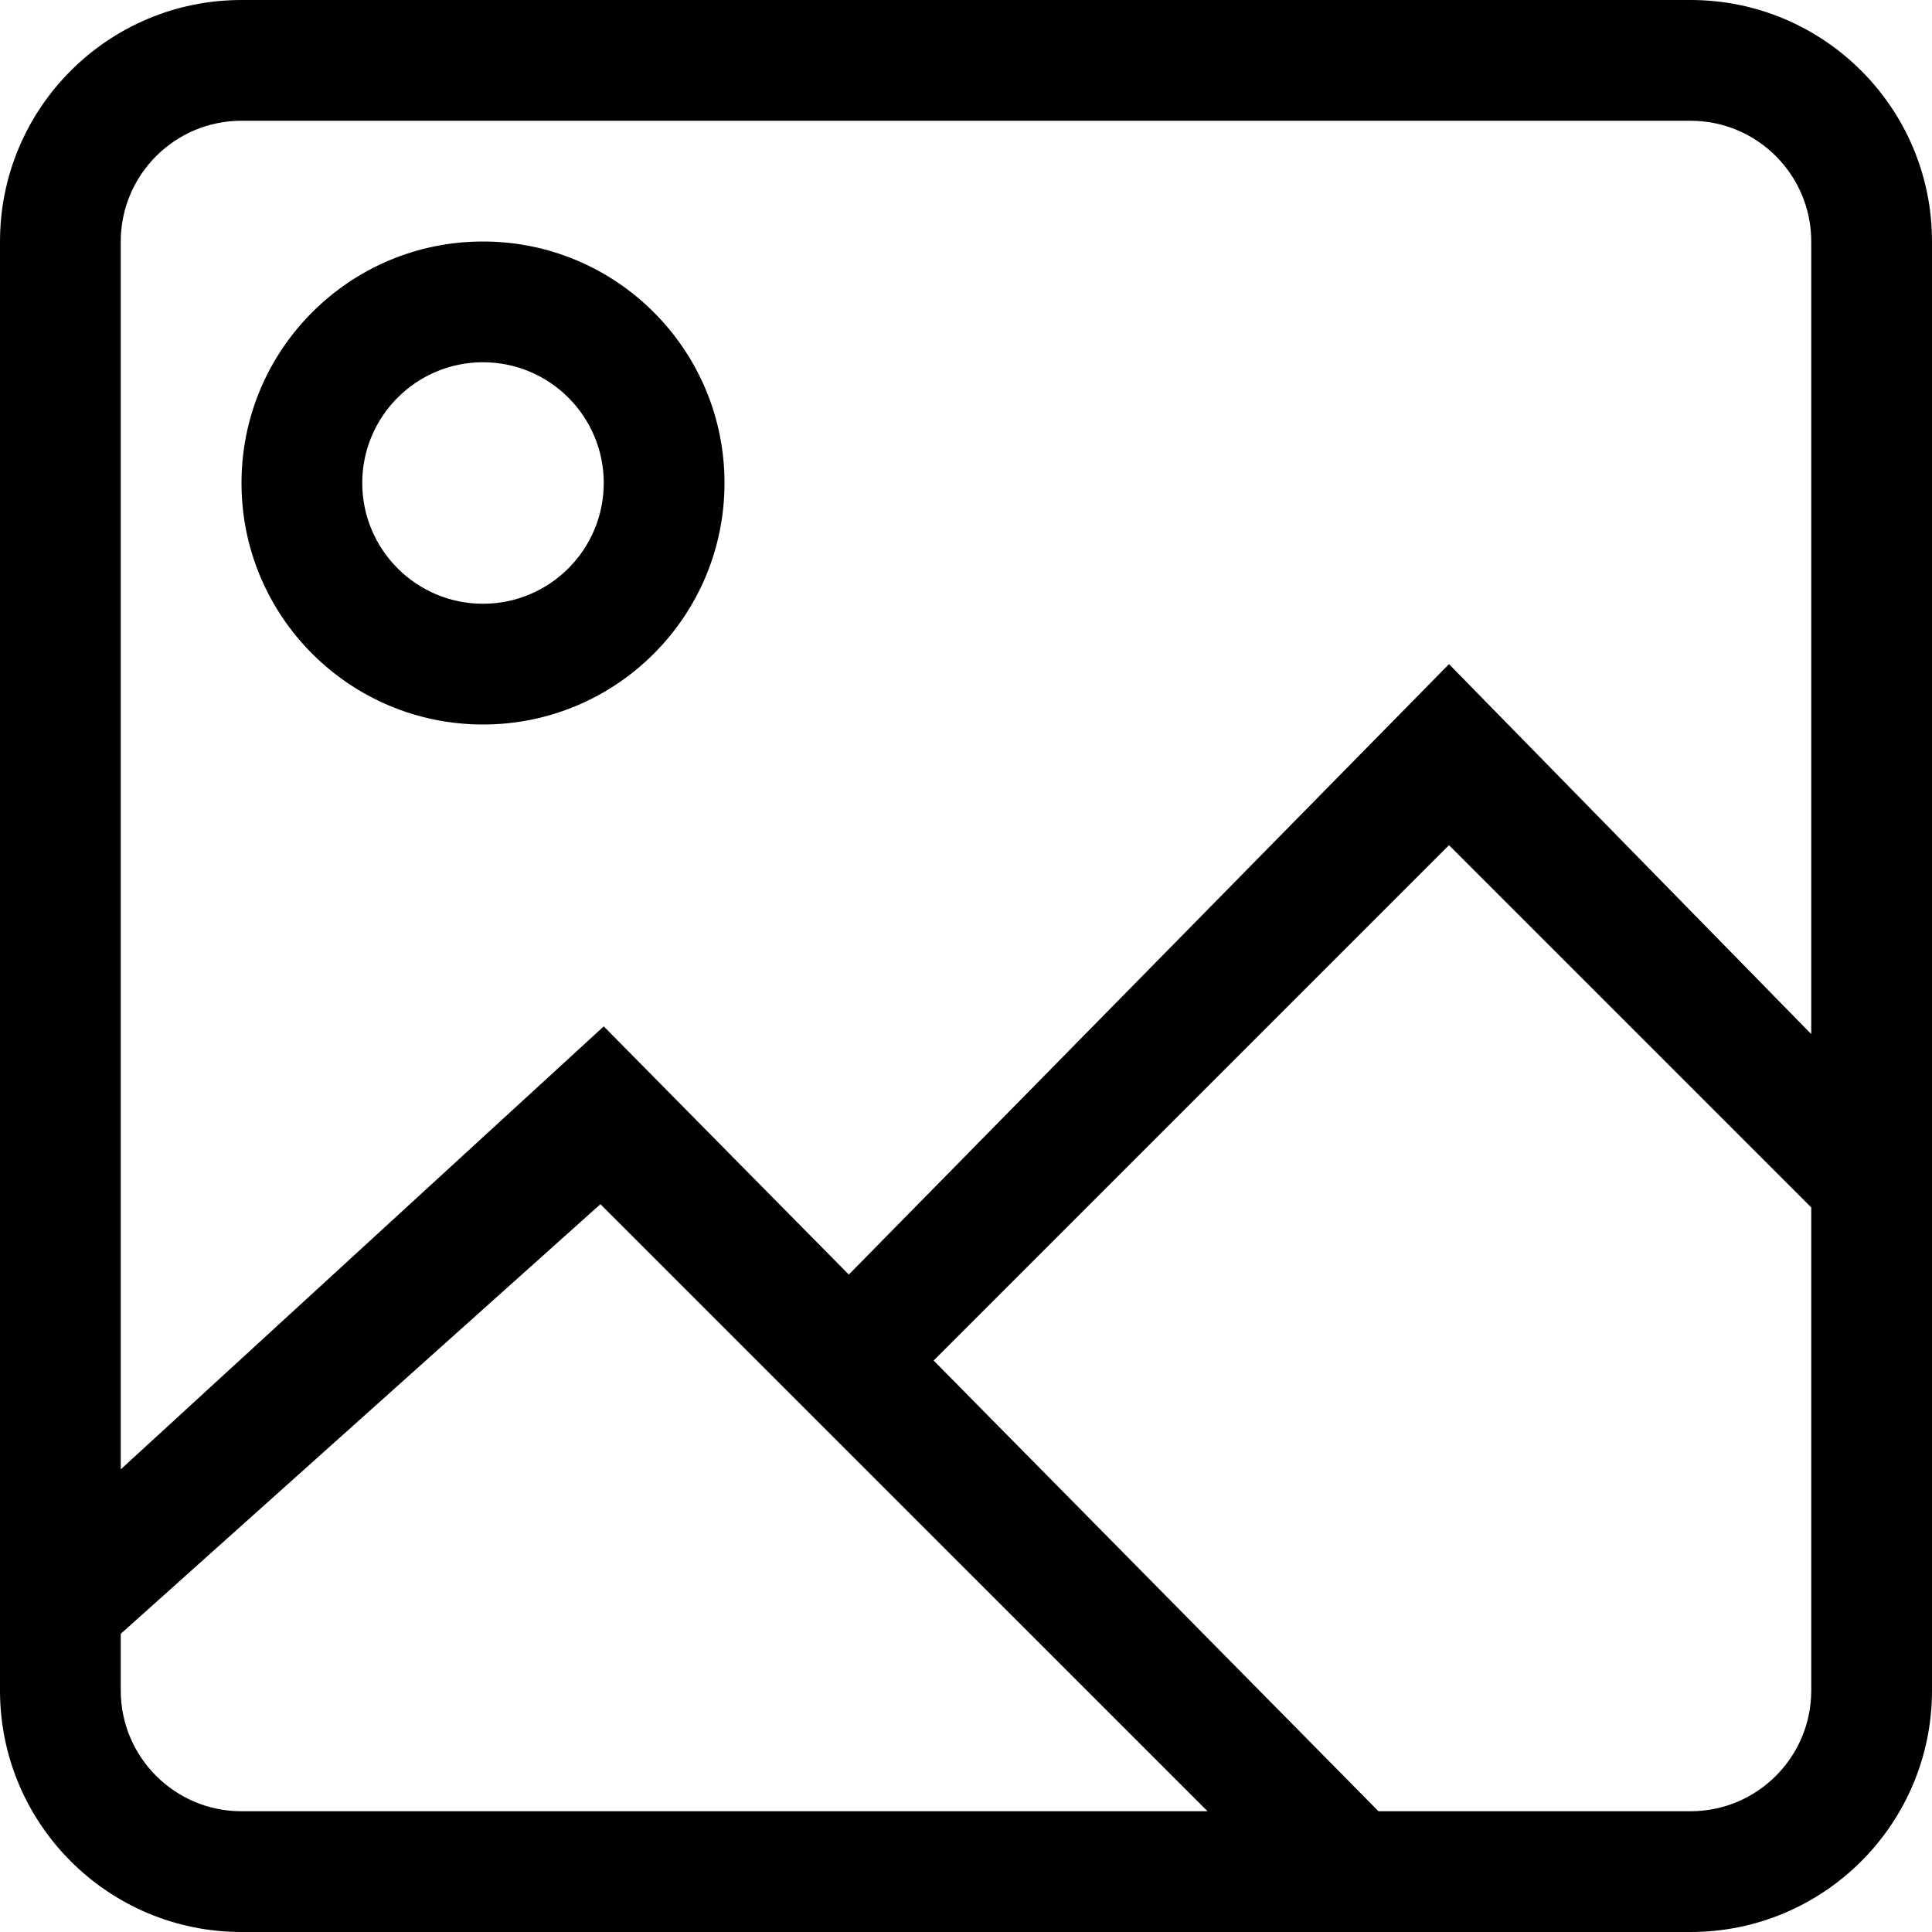
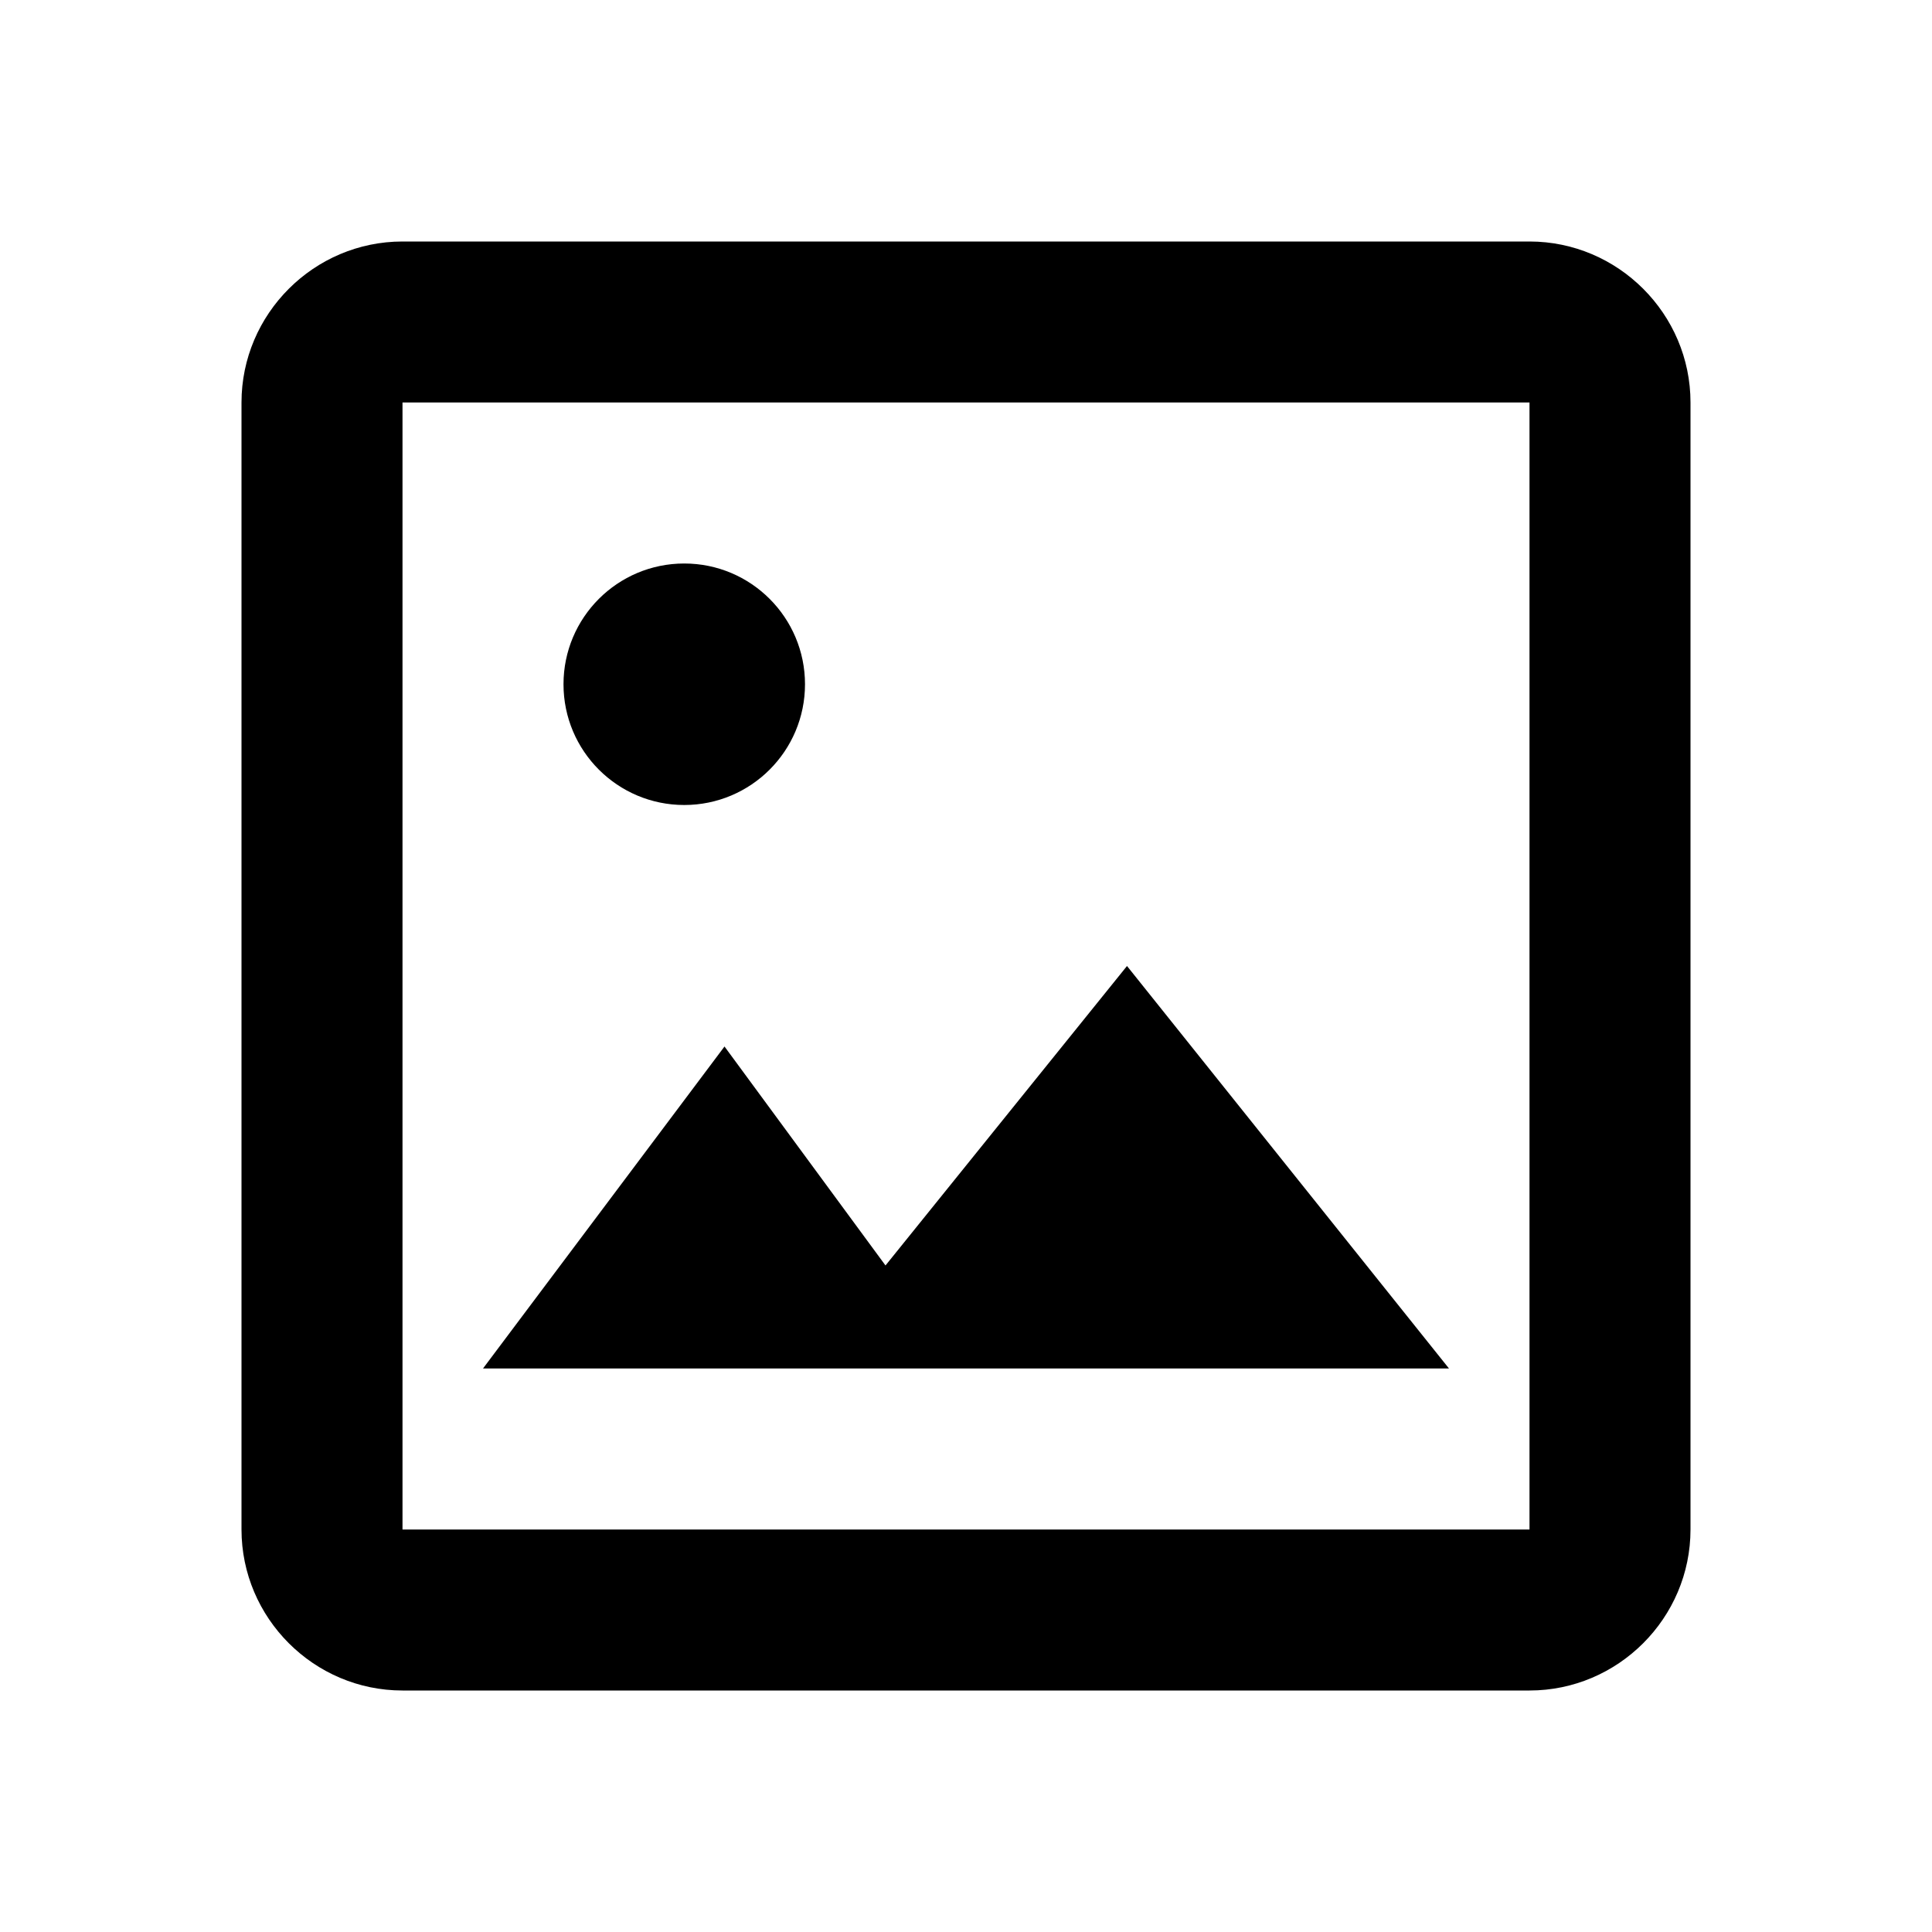
- <svg xmlns="http://www.w3.org/2000/svg" width="800px" height="800px" viewBox="0 0 32 32" version="1.1">
-   <defs>
- 
- </defs>
-   <g id="Page-1" stroke="none" stroke-width="1" fill="none" fill-rule="evenodd">
-     <g id="Icon-Set" transform="translate(-360, -99)" fill="#000000">
-       <path d="M368,109 C366.896,109 366,108.104 366,107 C366,105.896 366.896,105 368,105 C369.104,105 370,105.896 370,107 C370,108.104 369.104,109 368,109 L368,109 Z M368,103 C365.791,103 364,104.791 364,107 C364,109.209 365.791,111 368,111 C370.209,111 372,109.209 372,107 C372,104.791 370.209,103 368,103 L368,103 Z M390,116.128 L384,110 L374.059,120.111 L370,116 L362,123.337 L362,103 C362,101.896 362.896,101 364,101 L388,101 C389.104,101 390,101.896 390,103 L390,116.128 L390,116.128 Z M390,127 C390,128.104 389.104,129 388,129 L382.832,129 L375.464,121.535 L384,112.999 L390,118.999 L390,127 L390,127 Z M364,129 C362.896,129 362,128.104 362,127 L362,126.061 L369.945,118.945 L380.001,129 L364,129 L364,129 Z M388,99 L364,99 C361.791,99 360,100.791 360,103 L360,127 C360,129.209 361.791,131 364,131 L388,131 C390.209,131 392,129.209 392,127 L392,103 C392,100.791 390.209,99 388,99 L388,99 Z" id="image-picture">
- 
- </path>
-     </g>
-   </g>
+ <svg xmlns="http://www.w3.org/2000/svg" viewBox="0 0 24 24" width="24" height="24">
+   <path fill="currentColor" d="M19 3H5c-1.1 0-2 .9-2 2v14c0 1.1.9 2 2 2h14c1.1 0 2-.9 2-2V5c0-1.1-.9-2-2-2zm0 16H5V5h14v14zm-5-7l-3 3.72L9 13l-3 4h12l-4-5z" />
+   <circle fill="currentColor" cx="8.5" cy="8.5" r="1.5" />
</svg>
